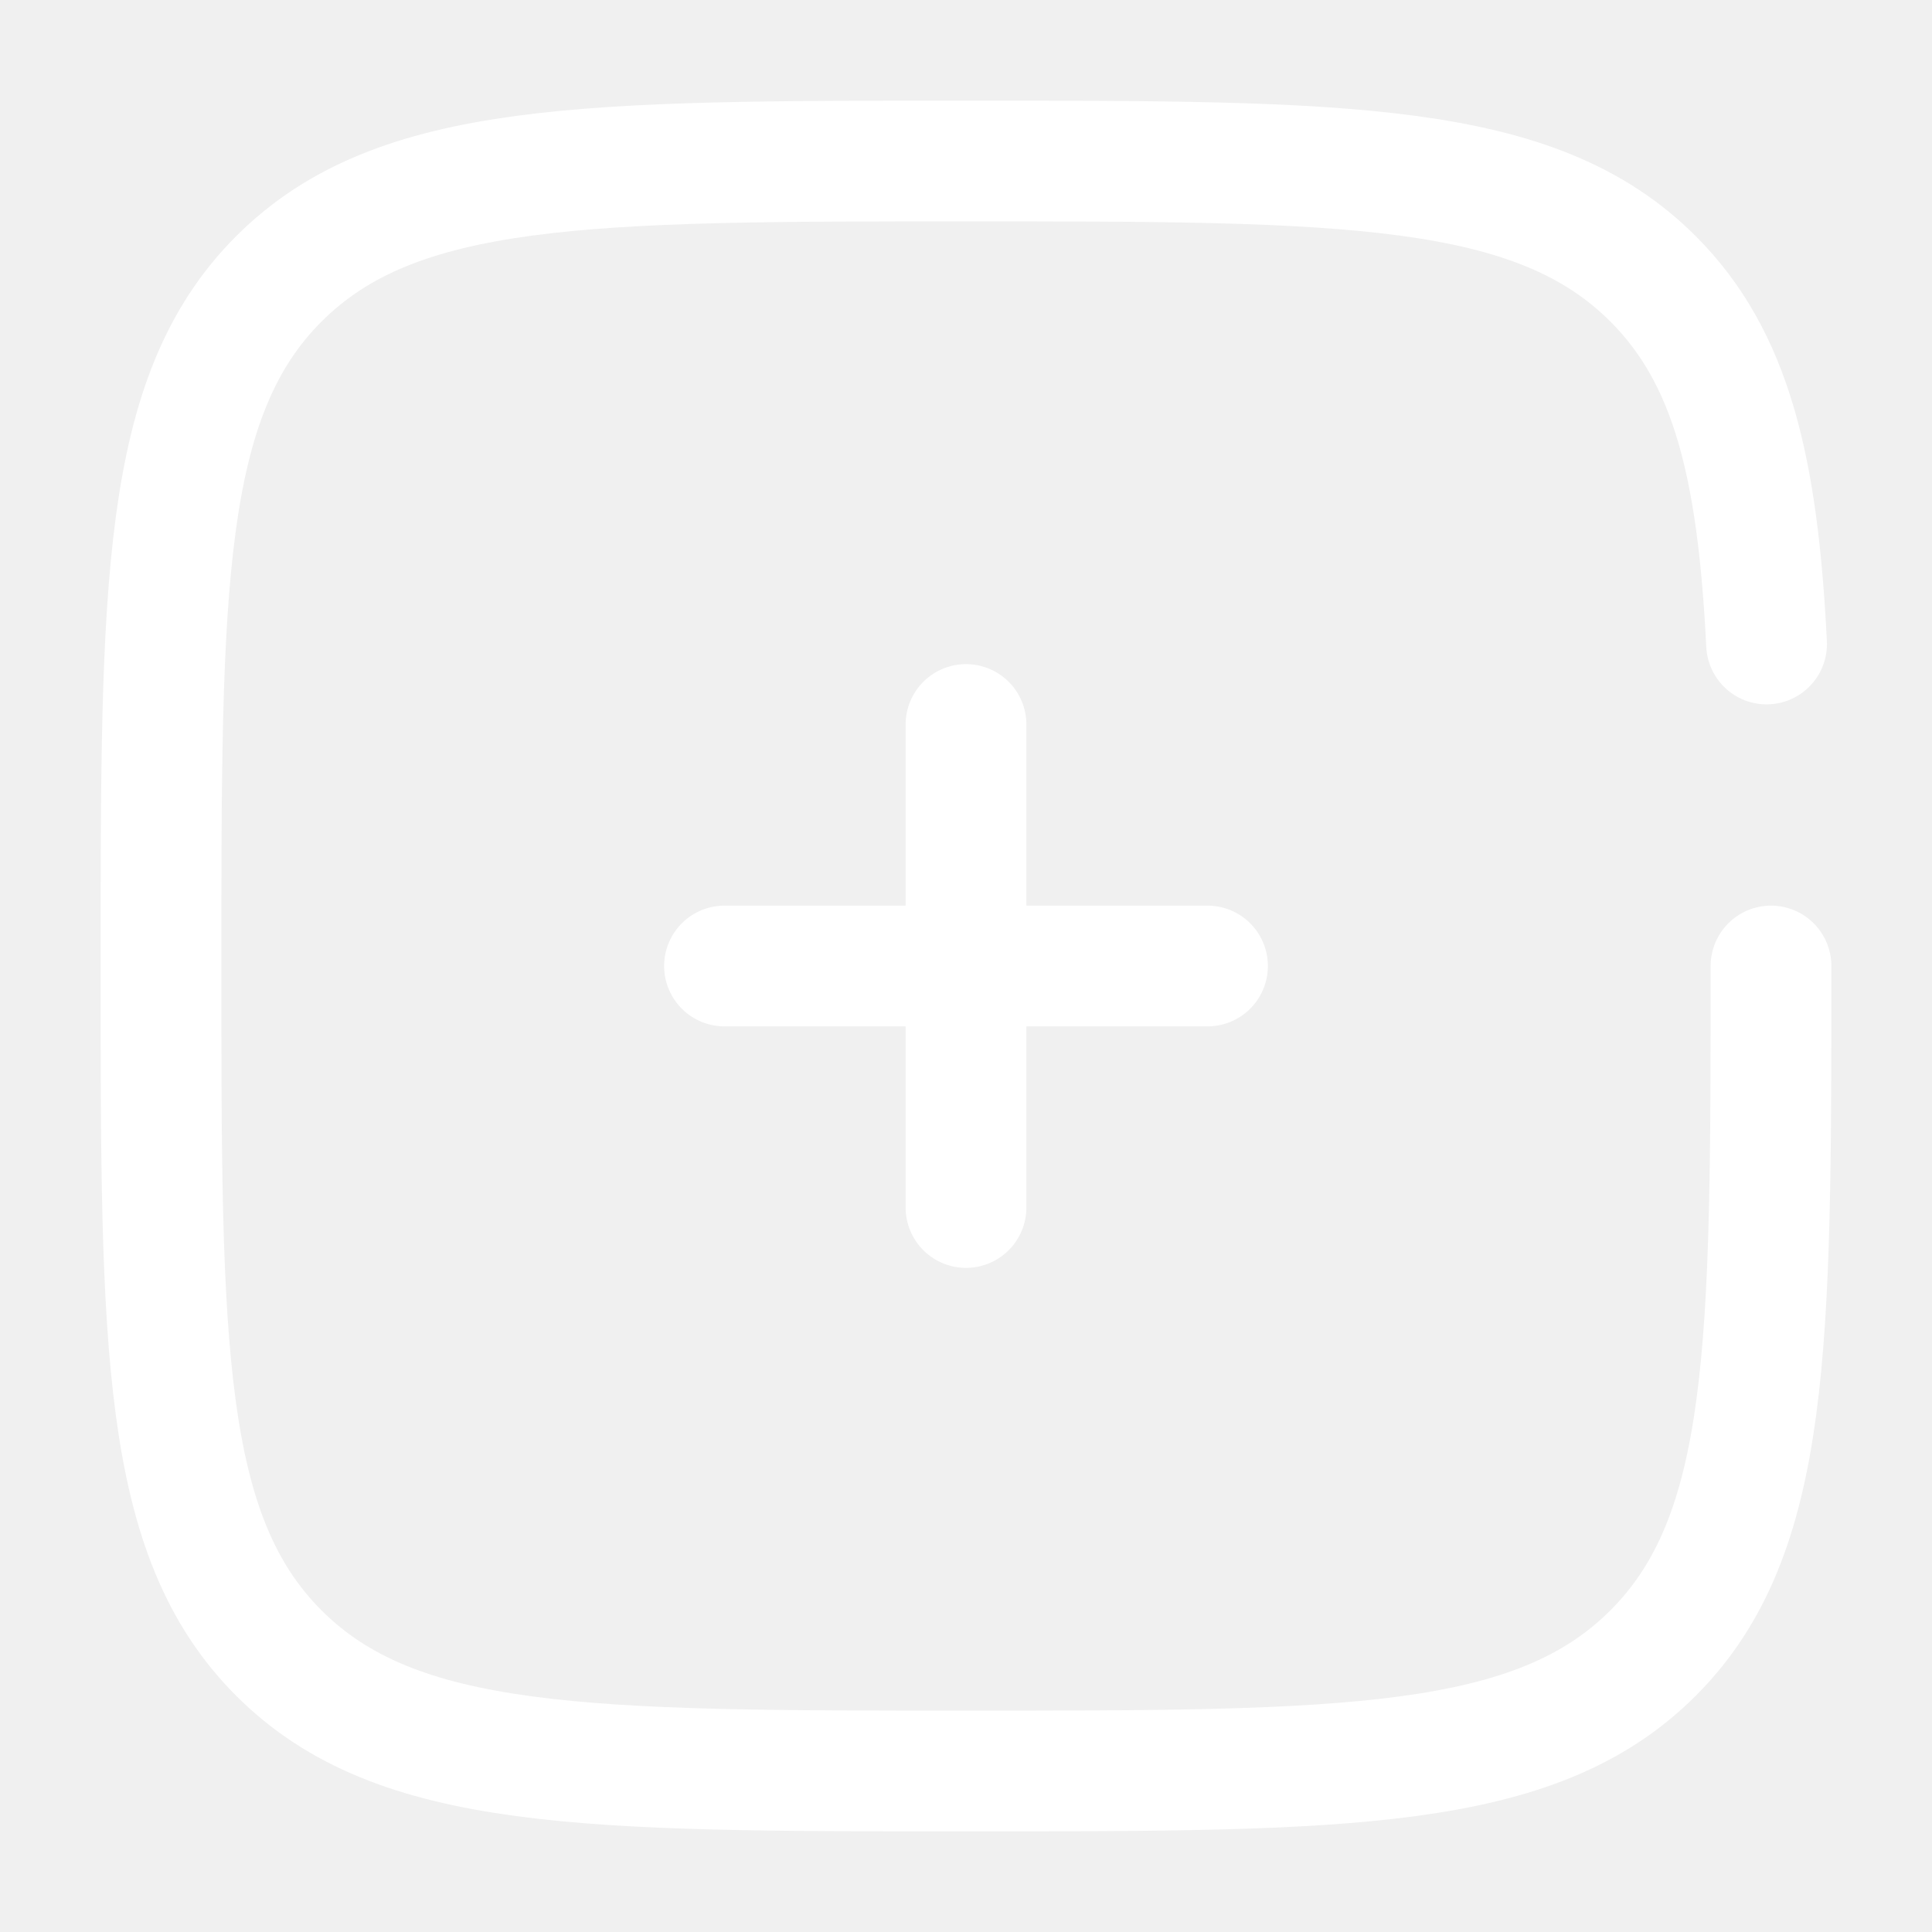
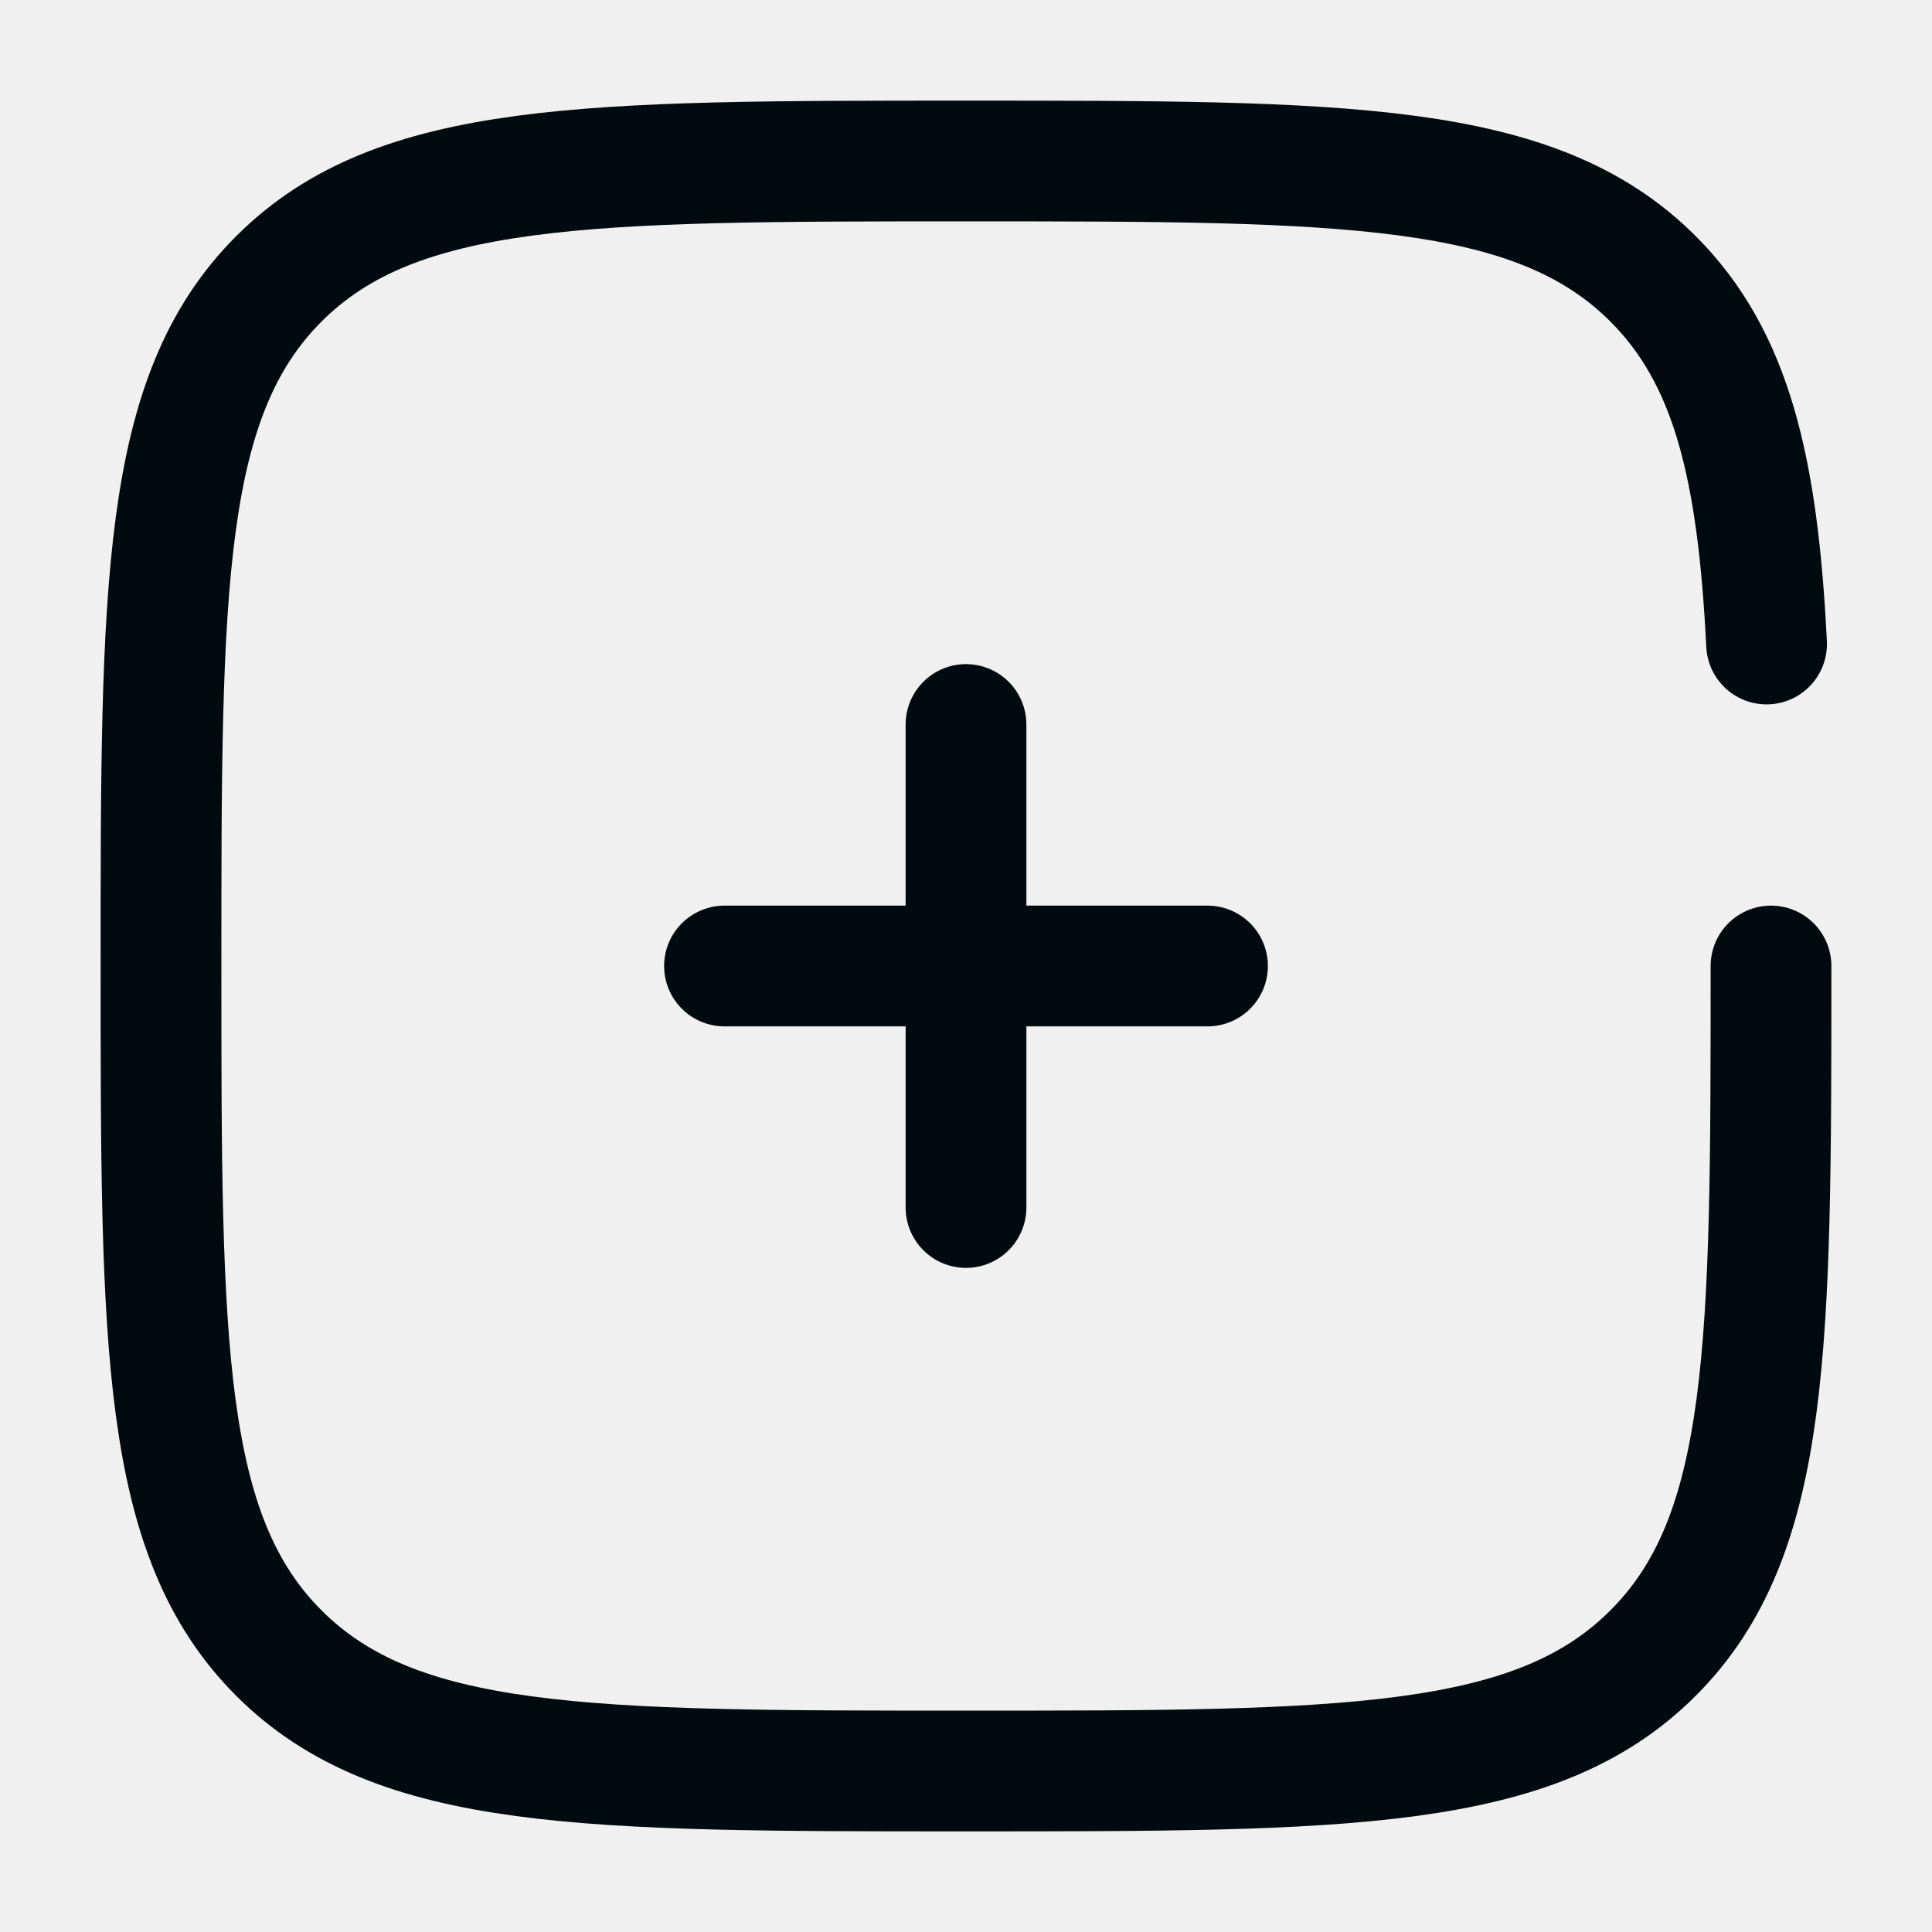
<svg xmlns="http://www.w3.org/2000/svg" width="800px" height="800px" viewBox="0 0 24 24" fill="none">
  <g id="SVGRepo_bgCarrier" stroke-width="0" />
  <g id="SVGRepo_tracerCarrier" stroke-linecap="round" stroke-linejoin="round" />
  <g id="SVGRepo_iconCarrier">
-     <path d="M15 12L12 12M12 12L9 12M12 12L12 9M12 12L12 15" stroke="#ffffff" stroke-width="1.5" stroke-linecap="round" />
-     <path d="M22 12C22 16.714 22 19.071 20.535 20.535C19.071 22 16.714 22 12 22C7.286 22 4.929 22 3.464 20.535C2 19.071 2 16.714 2 12C2 7.286 2 4.929 3.464 3.464C4.929 2 7.286 2 12 2C16.714 2 19.071 2 20.535 3.464C21.509 4.438 21.836 5.807 21.945 8" stroke="#ffffff" stroke-width="1.5" stroke-linecap="round" />
+     <path d="M15 12L12 12M12 12L9 12M12 12L12 9M12 12L12 15" stroke="#010a0e" stroke-width="1.5" stroke-linecap="round" />
+     <path d="M22 12C22 16.714 22 19.071 20.535 20.535C19.071 22 16.714 22 12 22C7.286 22 4.929 22 3.464 20.535C2 19.071 2 16.714 2 12C2 7.286 2 4.929 3.464 3.464C4.929 2 7.286 2 12 2C16.714 2 19.071 2 20.535 3.464C21.509 4.438 21.836 5.807 21.945 8" stroke="#010a0e" stroke-width="1.5" stroke-linecap="round" />
  </g>
</svg>
